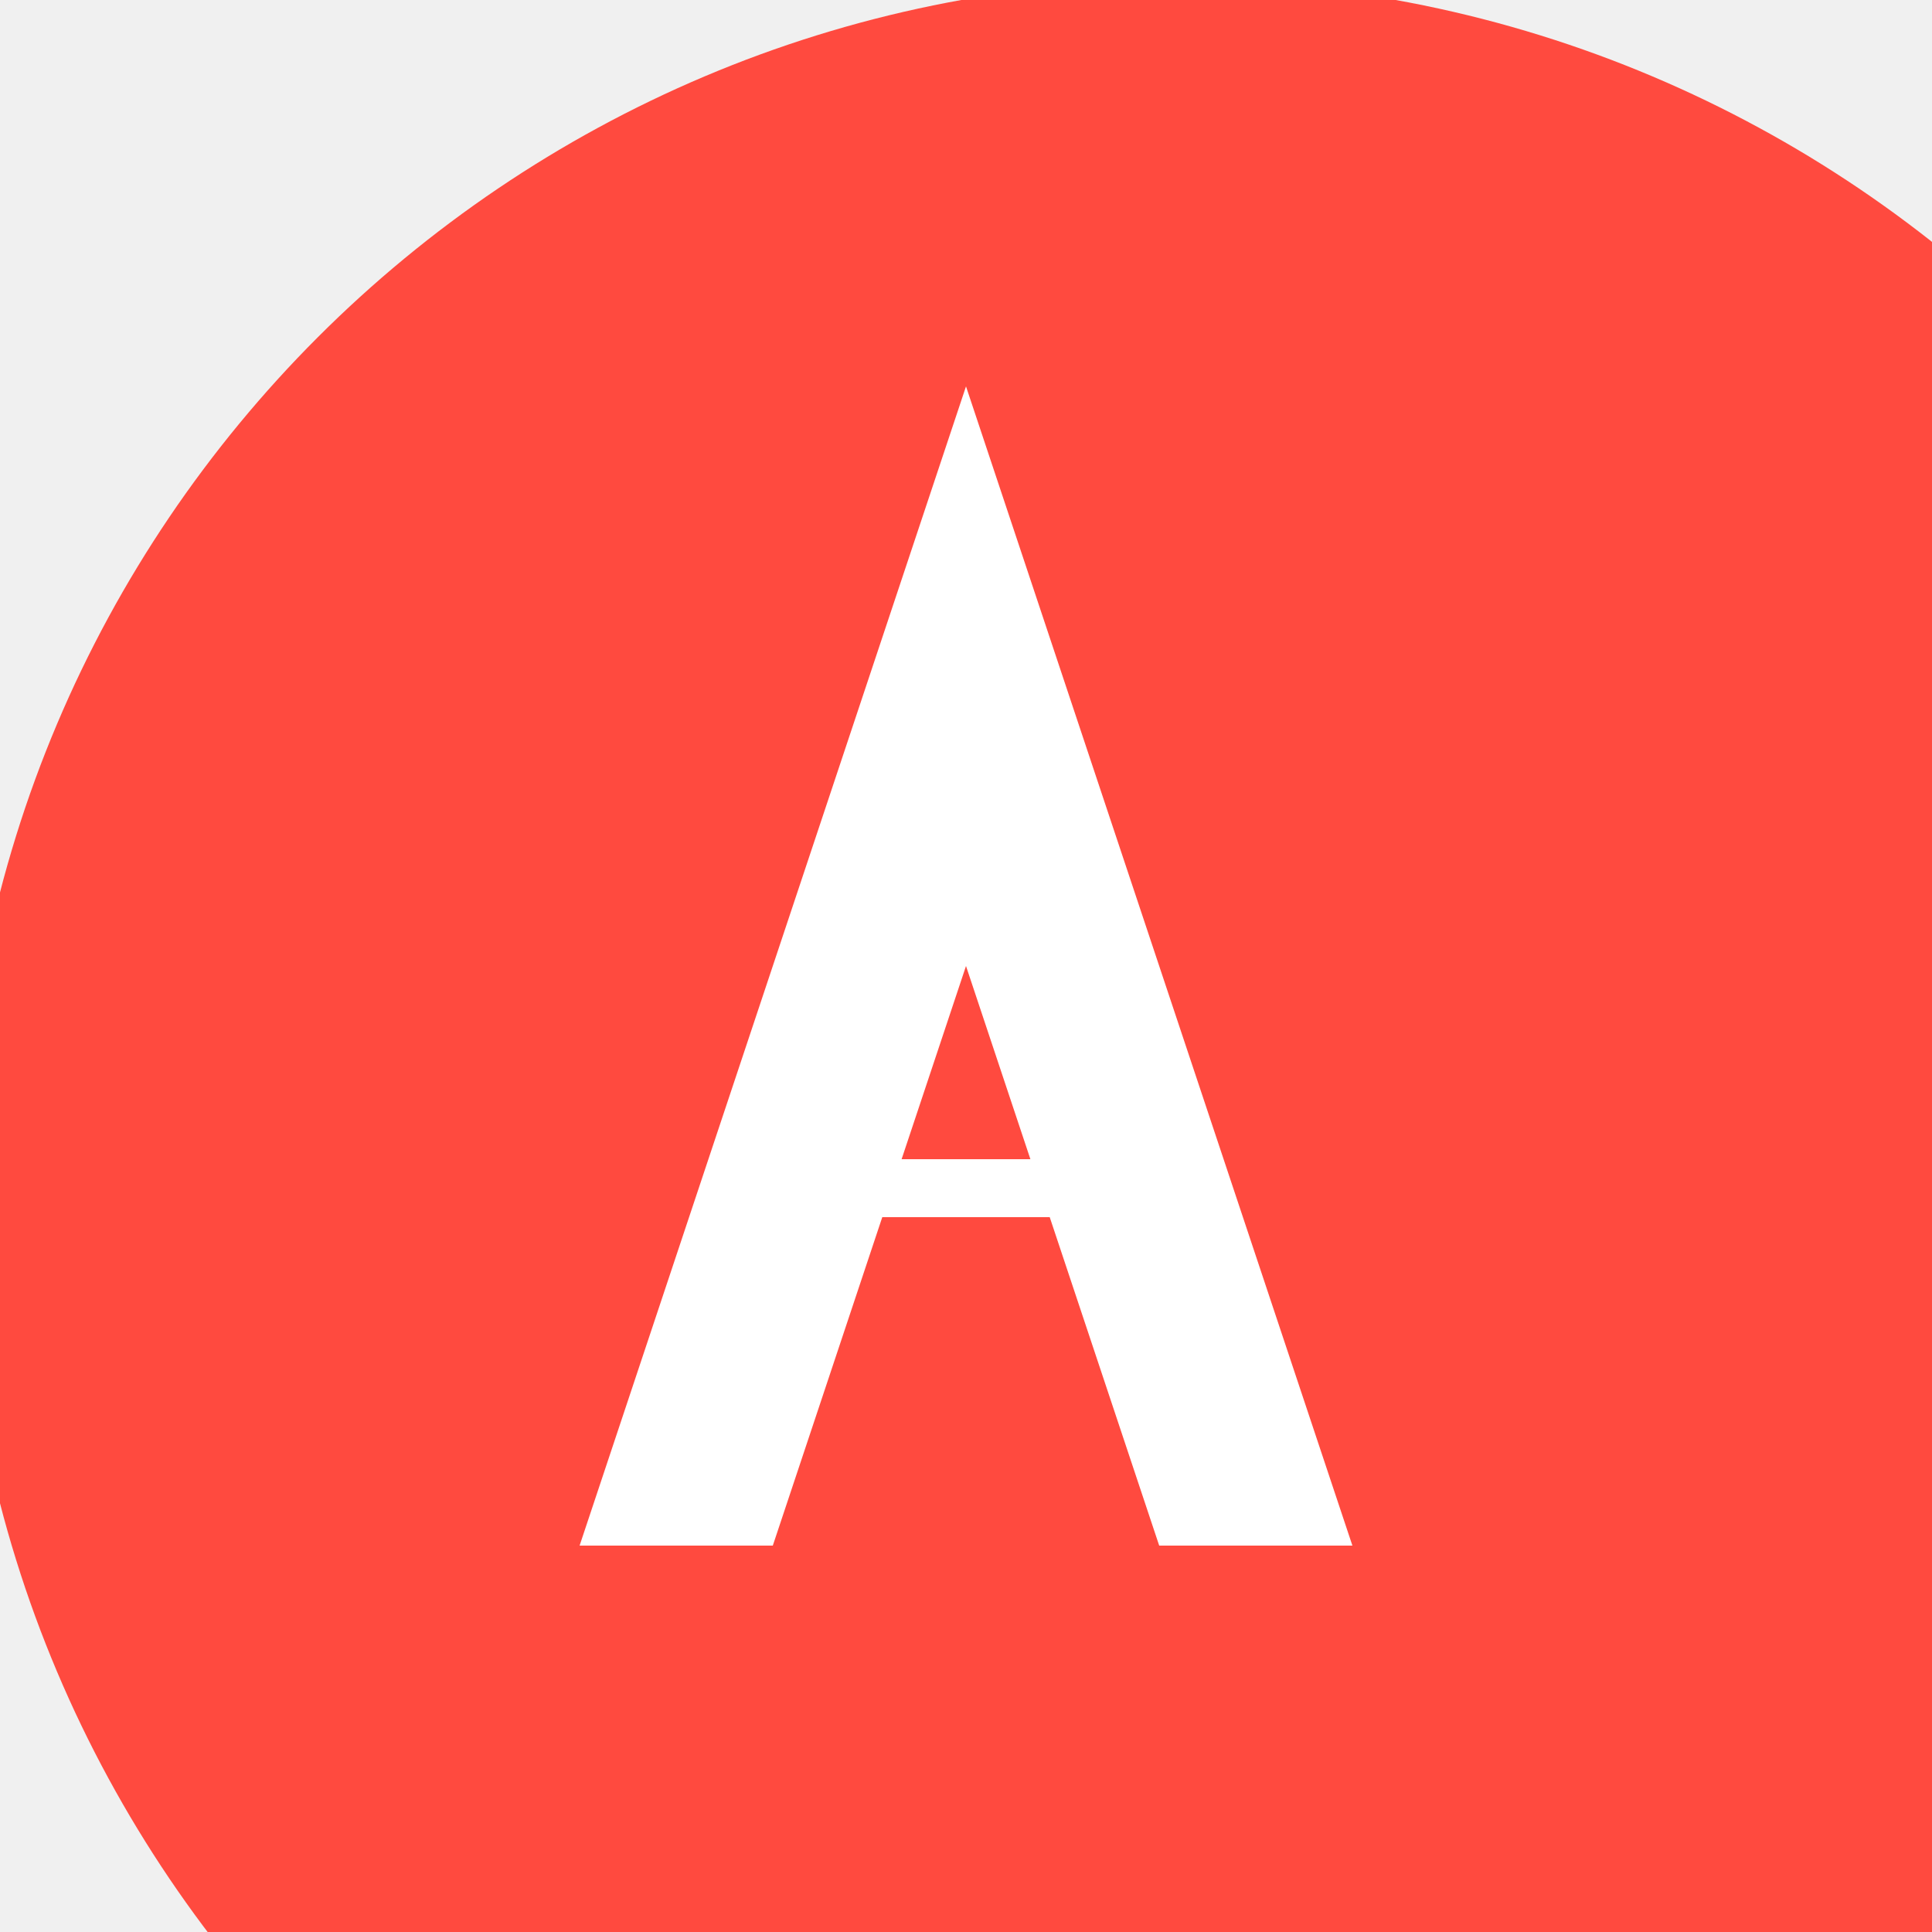
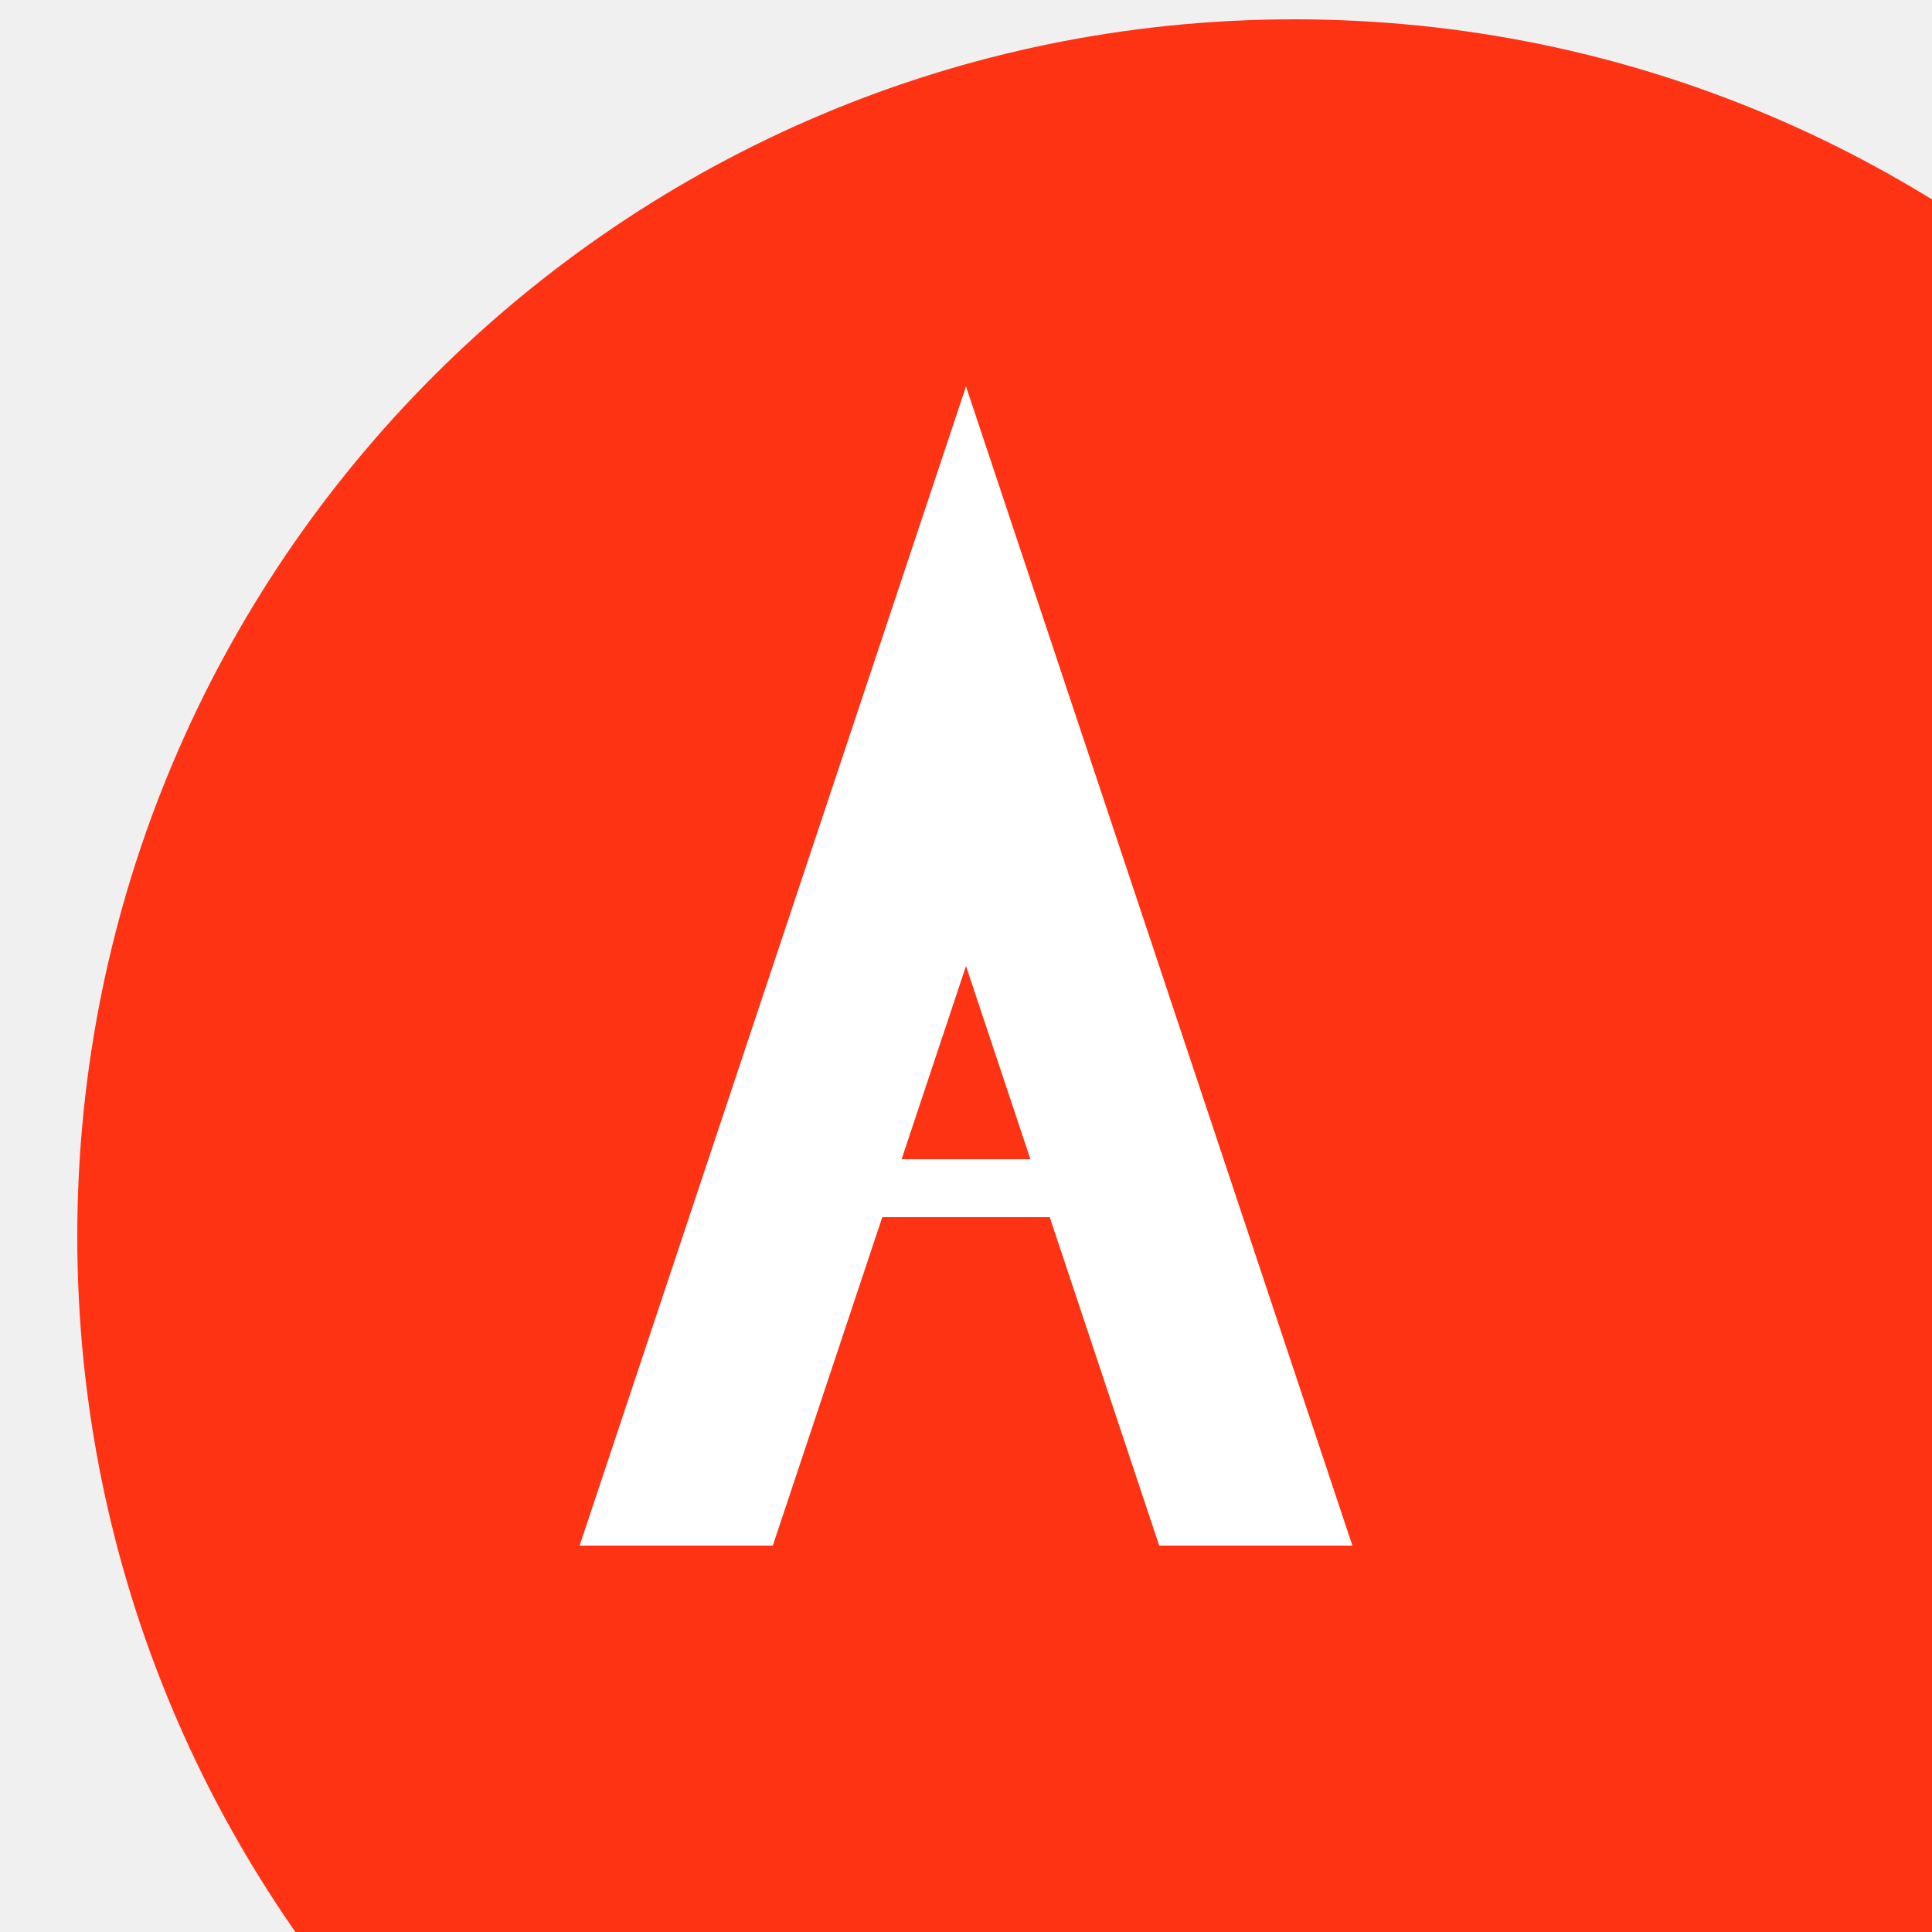
<svg xmlns="http://www.w3.org/2000/svg" width="300" height="300" viewBox="0 0 100 100" version="1.1">
-   <circle cx="61" cy="62" r="63" fill="#ff4a3f" />
+   <circle cx="67" cy="64" r="63" fill="#fd3314" />
  <g fill="#ffffff">
    <path d="M50 20 L70 80 H60 L50 50 L40 80 H30 Z" />
    <path d="M48 35 L52 35 L50 50 Z" />
    <rect x="42" y="60" width="16" height="3" rx="1.5" />
  </g>
</svg>
